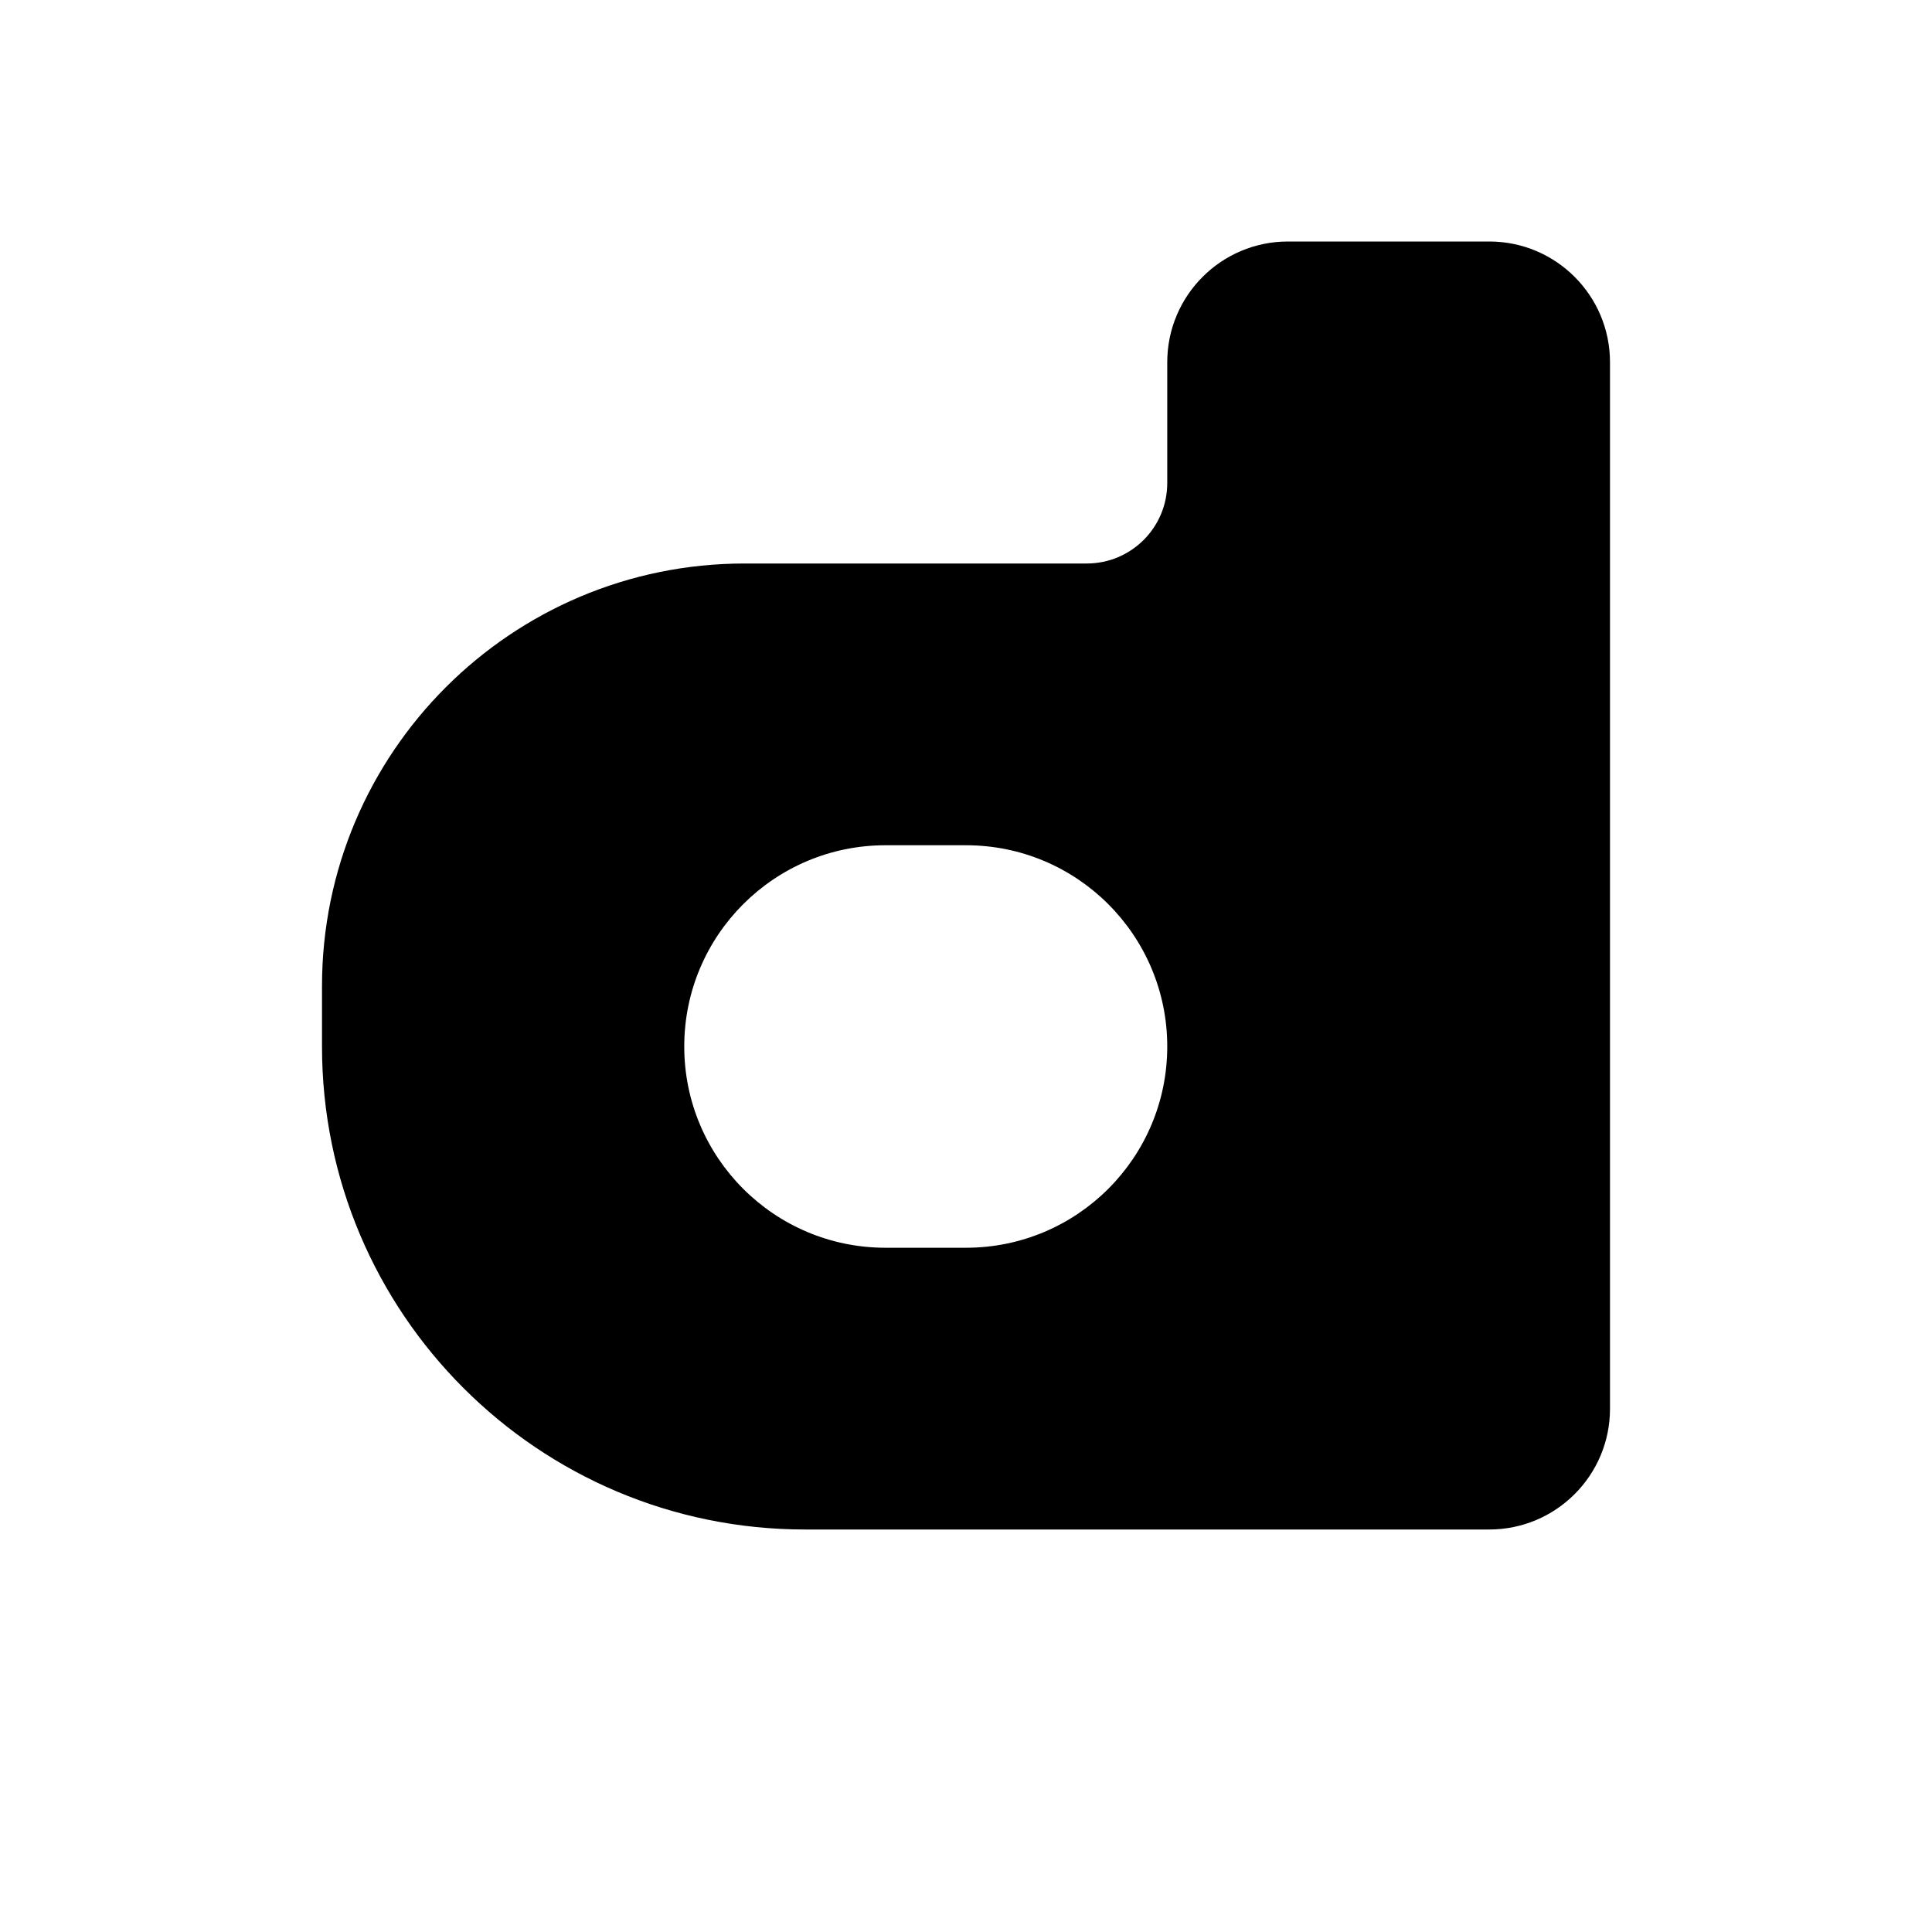
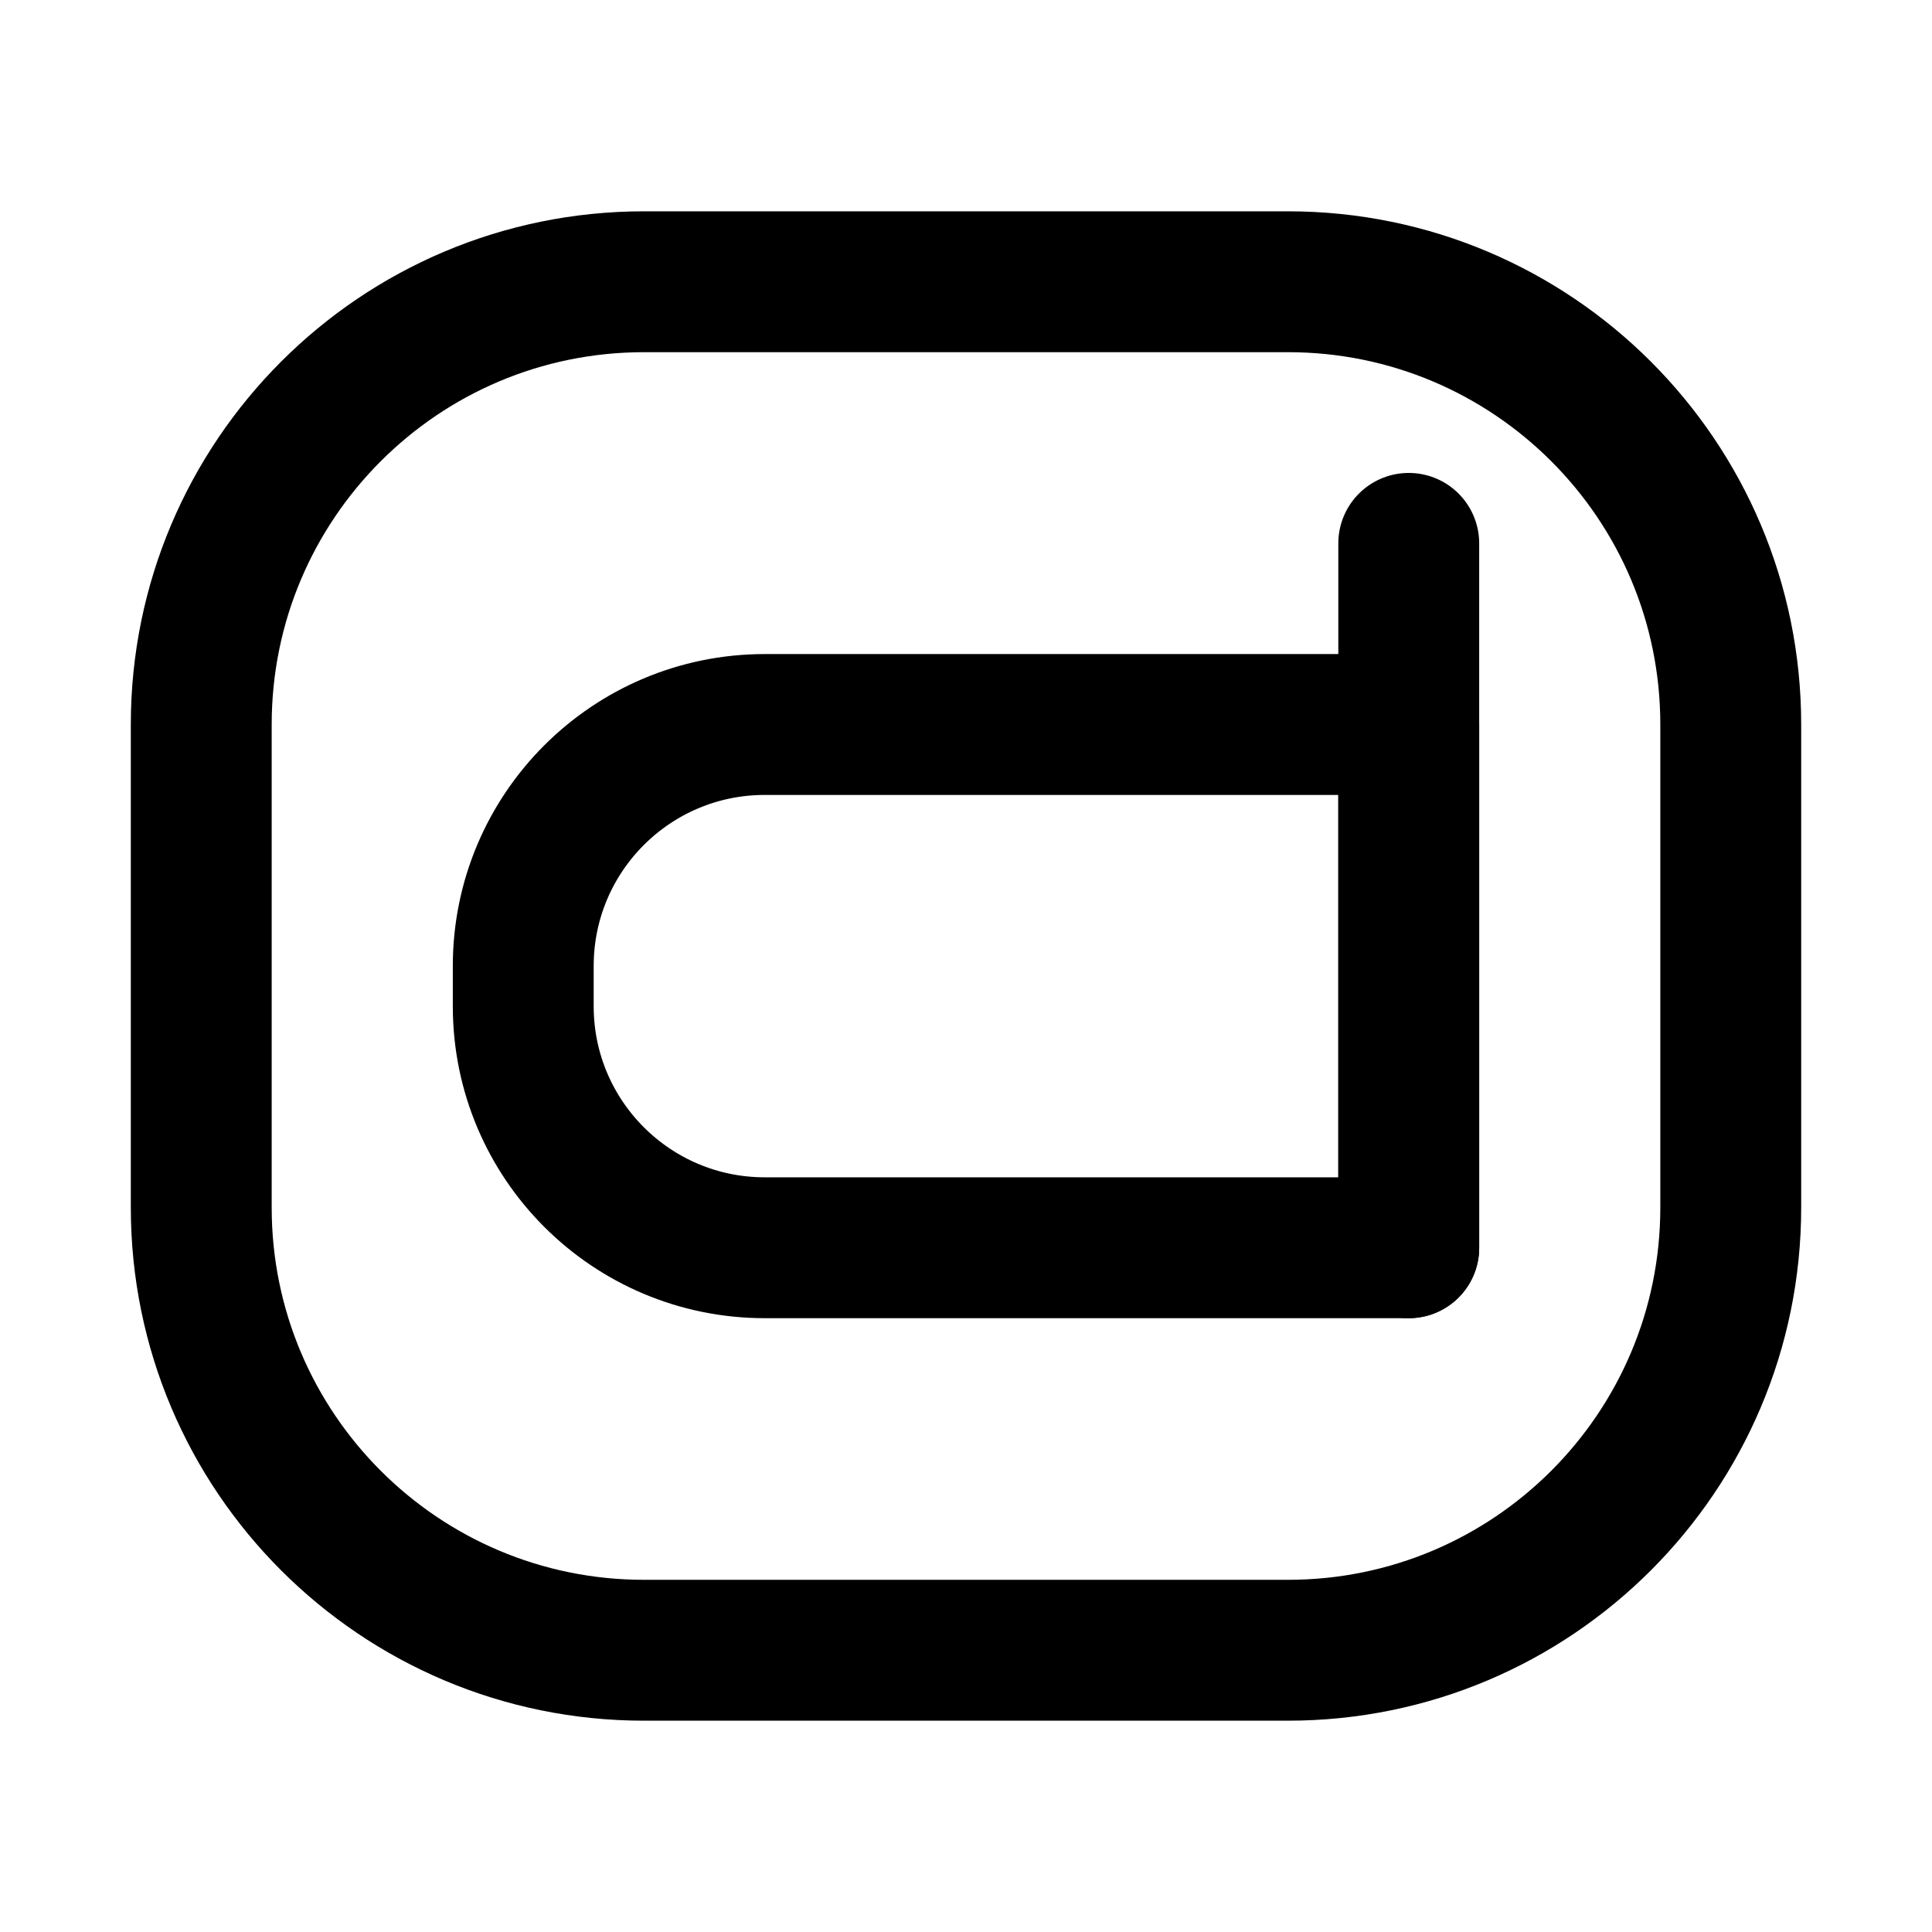
<svg xmlns="http://www.w3.org/2000/svg" viewBox="0 0 24 24" fill="none" stroke="currentColor" stroke-width="1.75" stroke-linecap="round" stroke-linejoin="round">
-   <path d="M4 12.25 A5.25 5.25 0 0 1 9.25 7 L13.5 7 A1 1 0 0 0 14.5 6 L14.5 4.5 A1.5 1.5 0 0 1 16 3 L18.5 3 A1.5 1.5 0 0 1 20 4.5 L20 17.5 A1.5 1.5 0 0 1 18.5 19 L10 19 A6 6 0 0 1 4 13 Z M8.5 13 A2.5 2.5 0 0 1 11 10.5 L12 10.5 A2.5 2.5 0 0 1 14.5 13 L14.5 13 A2.5 2.5 0 0 1 12 15.5 L11 15.5 A2.5 2.5 0 0 1 8.5 13 Z" fill="currentColor" fill-rule="evenodd" stroke="none" />
+   <path d="M2.5 9 A5.5 5.5 0 0 1 8 3.5 L16 3.5 A5.5 5.5 0 0 1 21.5 9 L21.5 15 A5.5 5.5 0 0 1 16 20.5 L8 20.5 A5.5 5.5 0 0 1 2.5 15 Z" />
+   <path d="M6.5 12 A3 3 0 0 1 9.5 9 L17.5 9 L17.5 15.5 L9.5 15.5 A3 3 0 0 1 6.5 12.5 Z" />
+   <path d="M17.5 6.75 L17.5 15.5" />
</svg>
